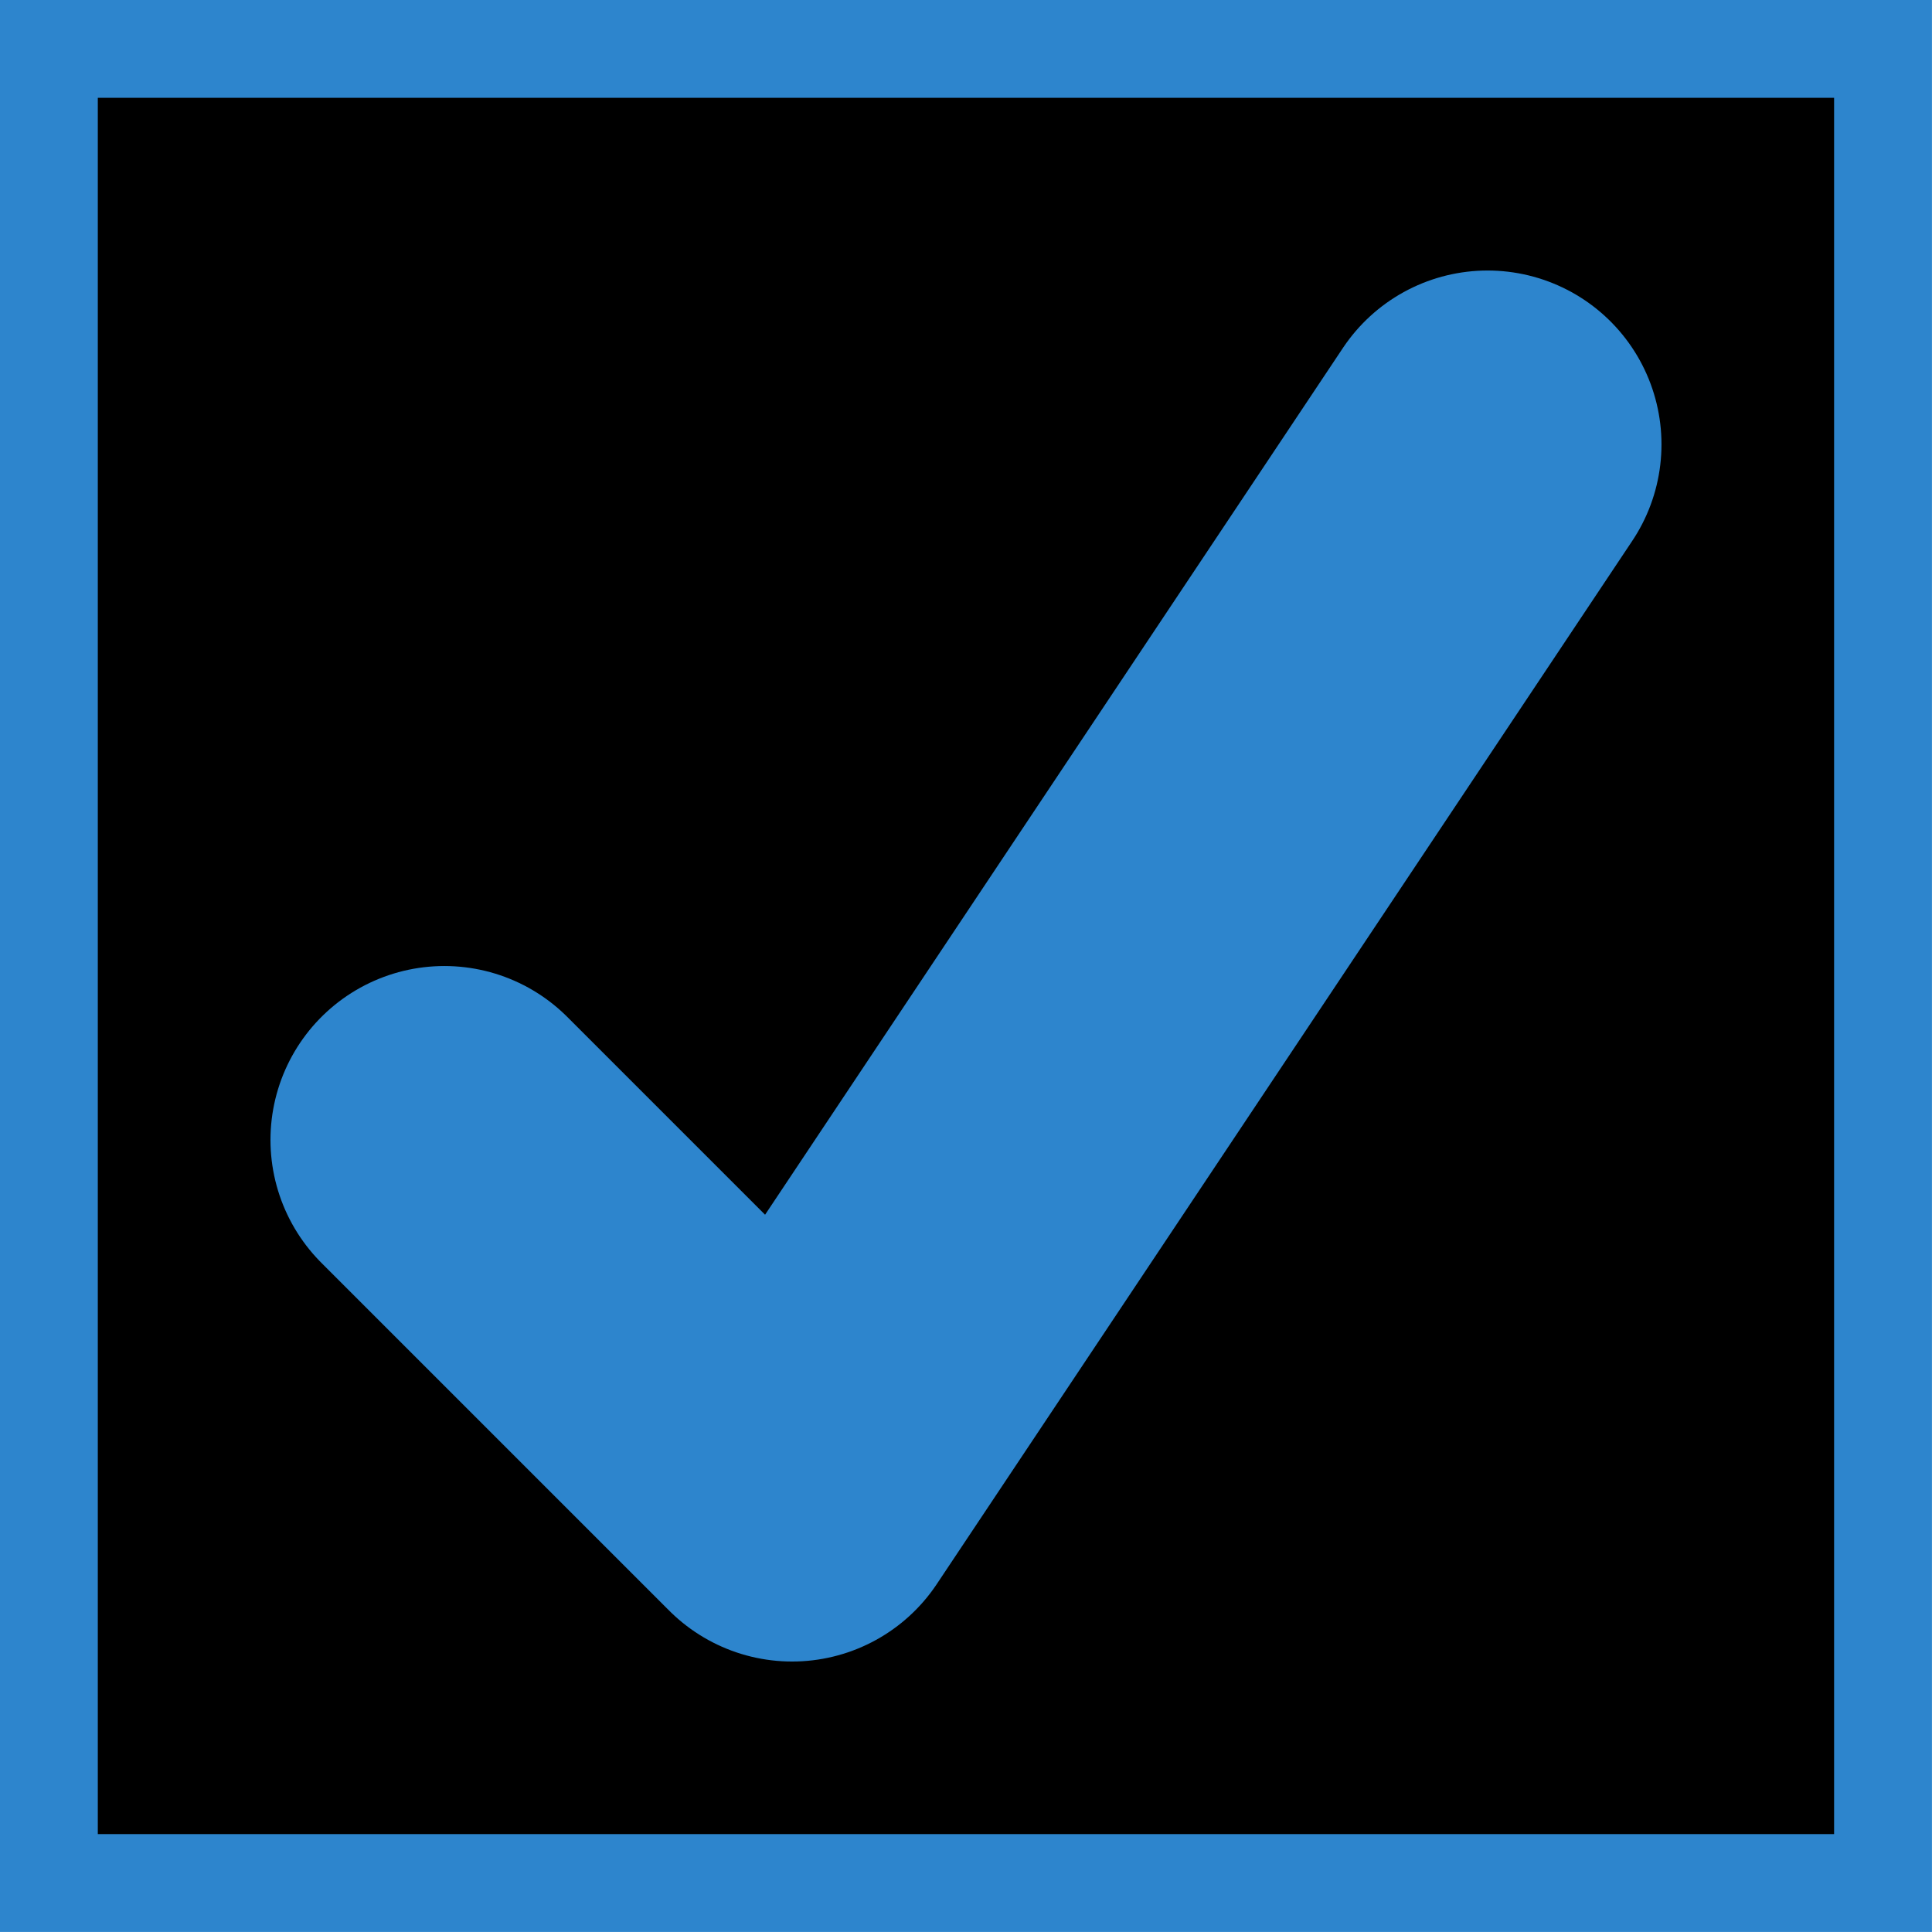
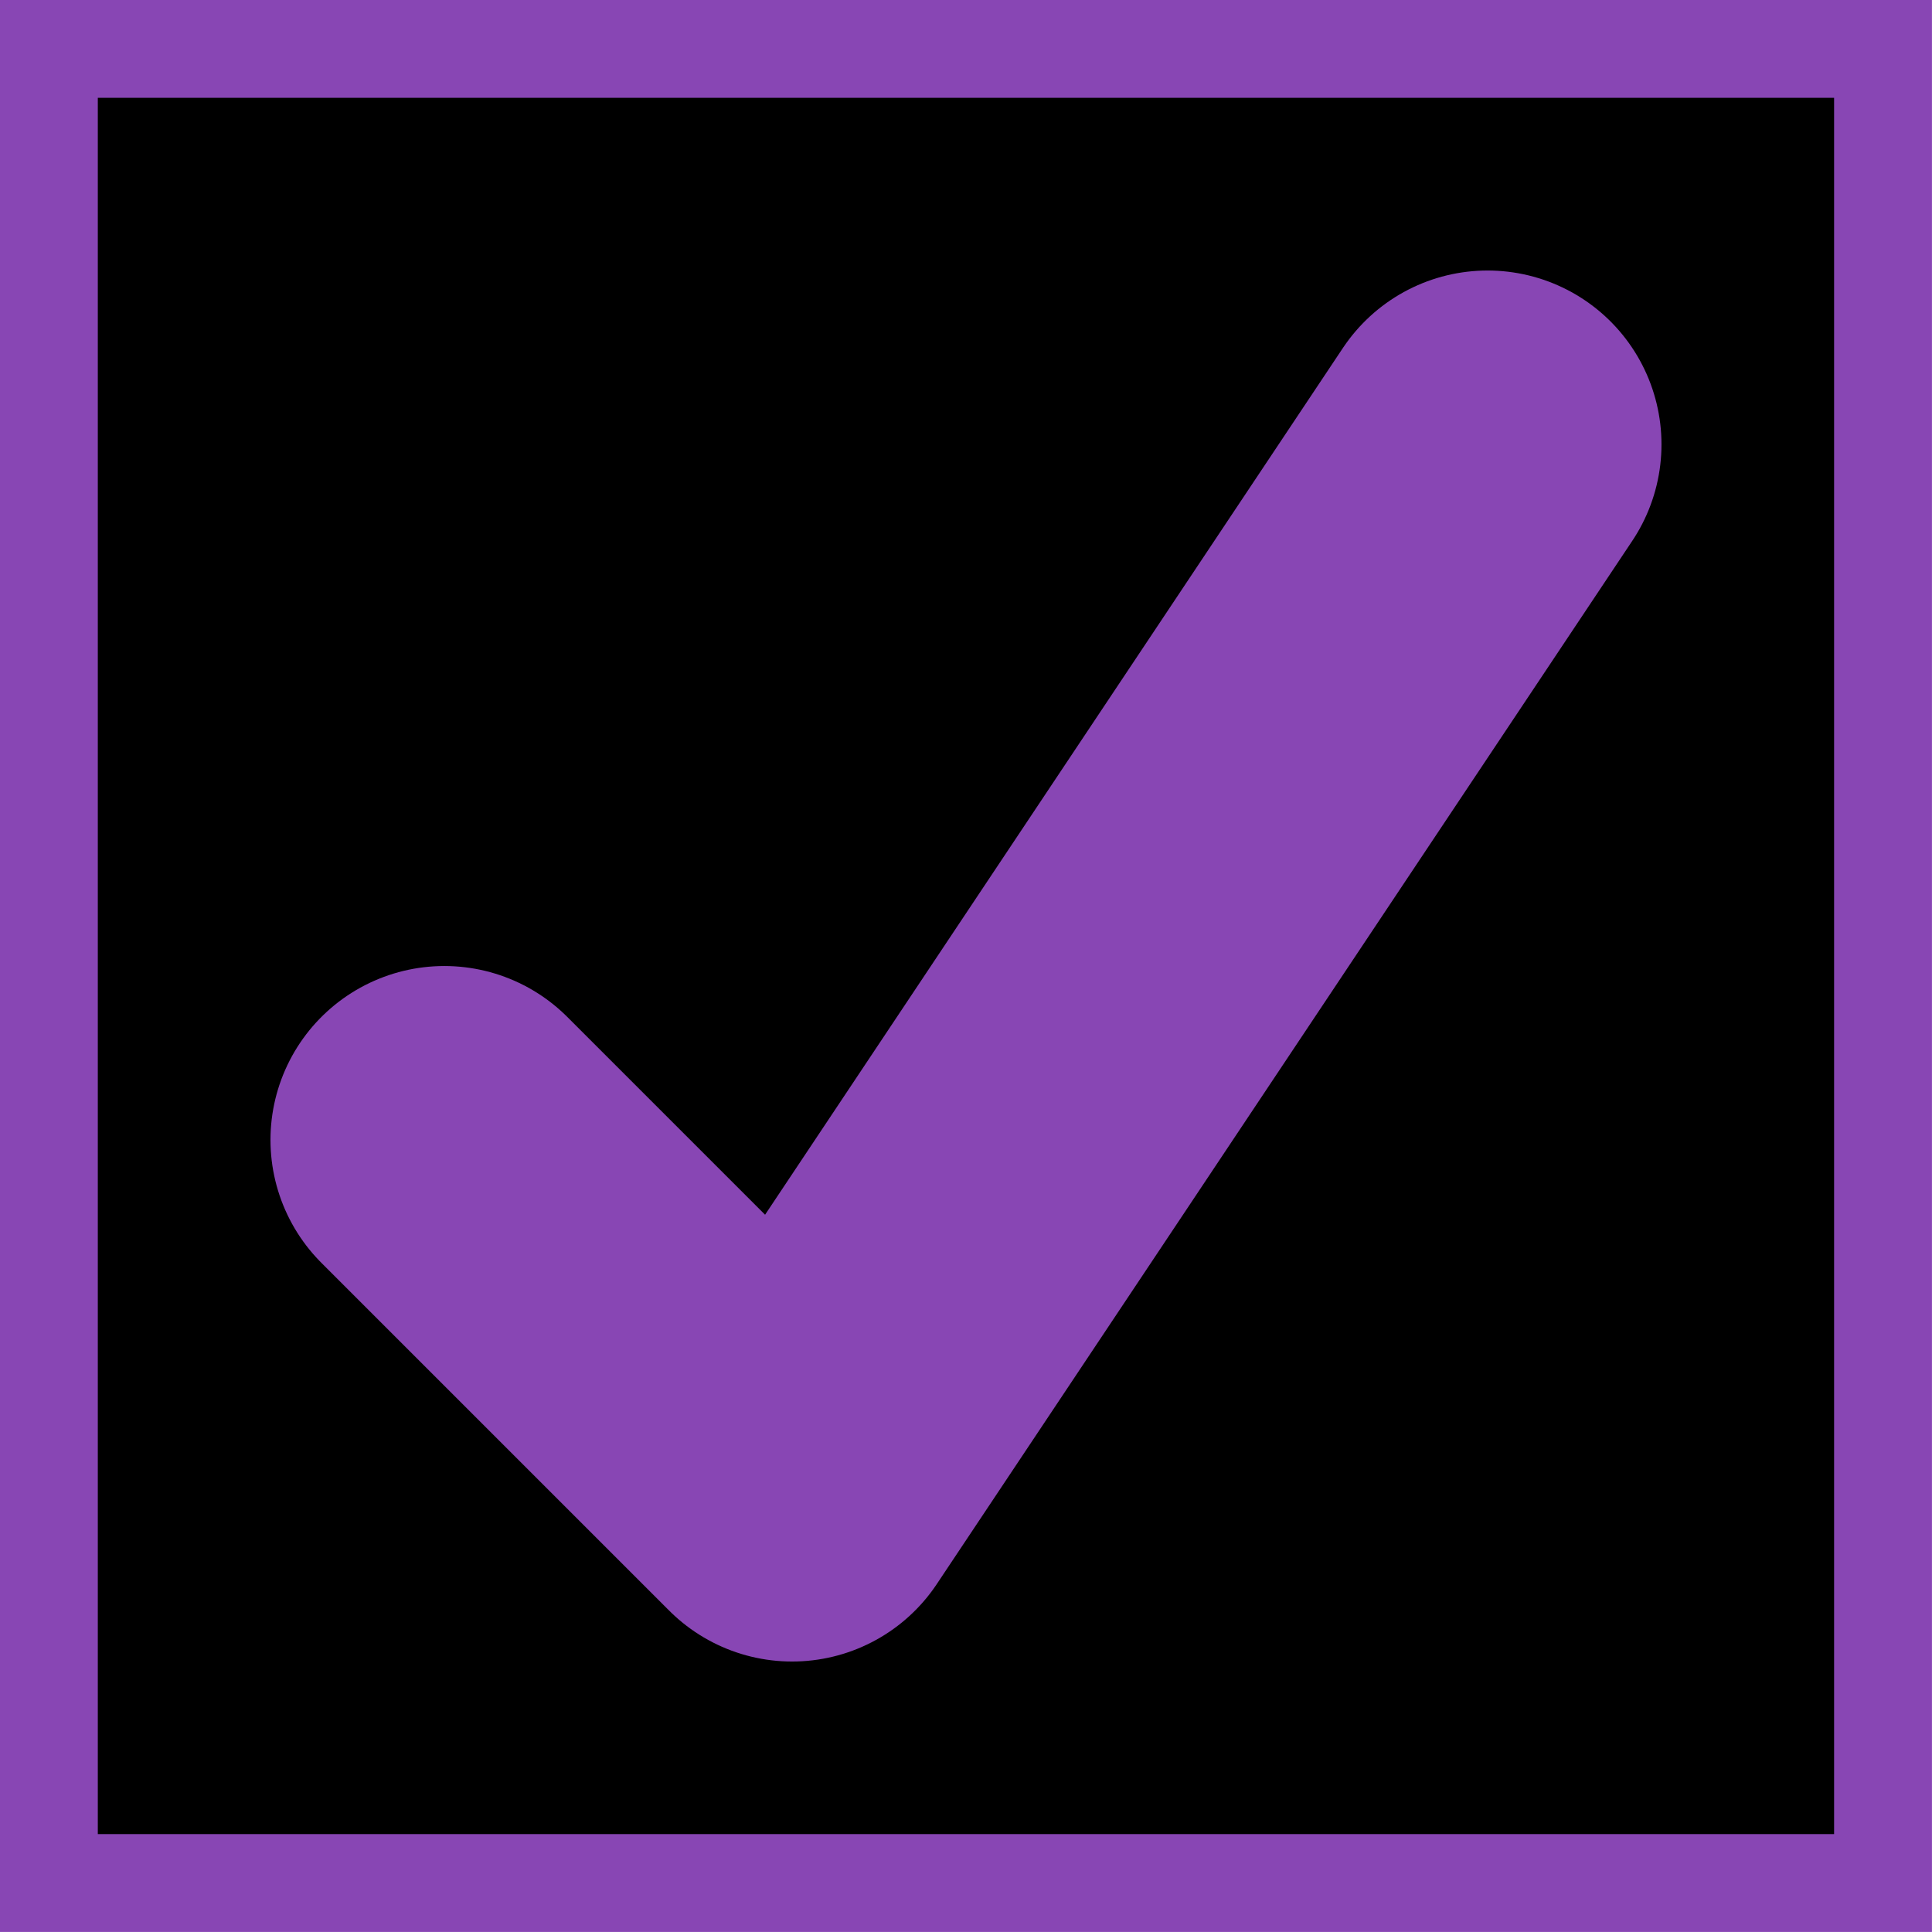
<svg xmlns="http://www.w3.org/2000/svg" width="20" height="20" version="1.1">
-   <rect x=".506" y=".506" width="18.987" height="18.987" stroke="#2d85cd" stroke-linecap="square" stroke-width="1.013" style="paint-order:markers fill stroke" />
+   <rect x=".506" y=".506" width="18.987" height="18.987" stroke="#8846b4" stroke-linecap="square" stroke-width="1.013" style="paint-order:markers fill stroke" />
  <g transform="matrix(1.8 0 0 1.8 .9999999 -38.6)">
    <g transform="matrix(.4151 0 0 .4151 -1.6604 19.547)">
-       <path d="m8.818 20.364 4.818 4.818 9.636-14.454" fill="none" stroke="#2d85cd" stroke-linecap="round" stroke-linejoin="round" stroke-width="4.818" />
+       <path d="m8.818 20.364 4.818 4.818 9.636-14.454" fill="none" stroke="#8846b4" stroke-linecap="round" stroke-linejoin="round" stroke-width="4.818" />
    </g>
  </g>
-   <rect x="3.284" y="5.063" width="0" height="0" rx="10" ry="10" fill="#2d85cd" opacity=".7" style="paint-order:markers fill stroke" />
+   <rect x="3.284" y="5.063" width="0" height="0" rx="10" ry="10" fill="#8846b4" opacity=".7" style="paint-order:markers fill stroke" />
</svg>
